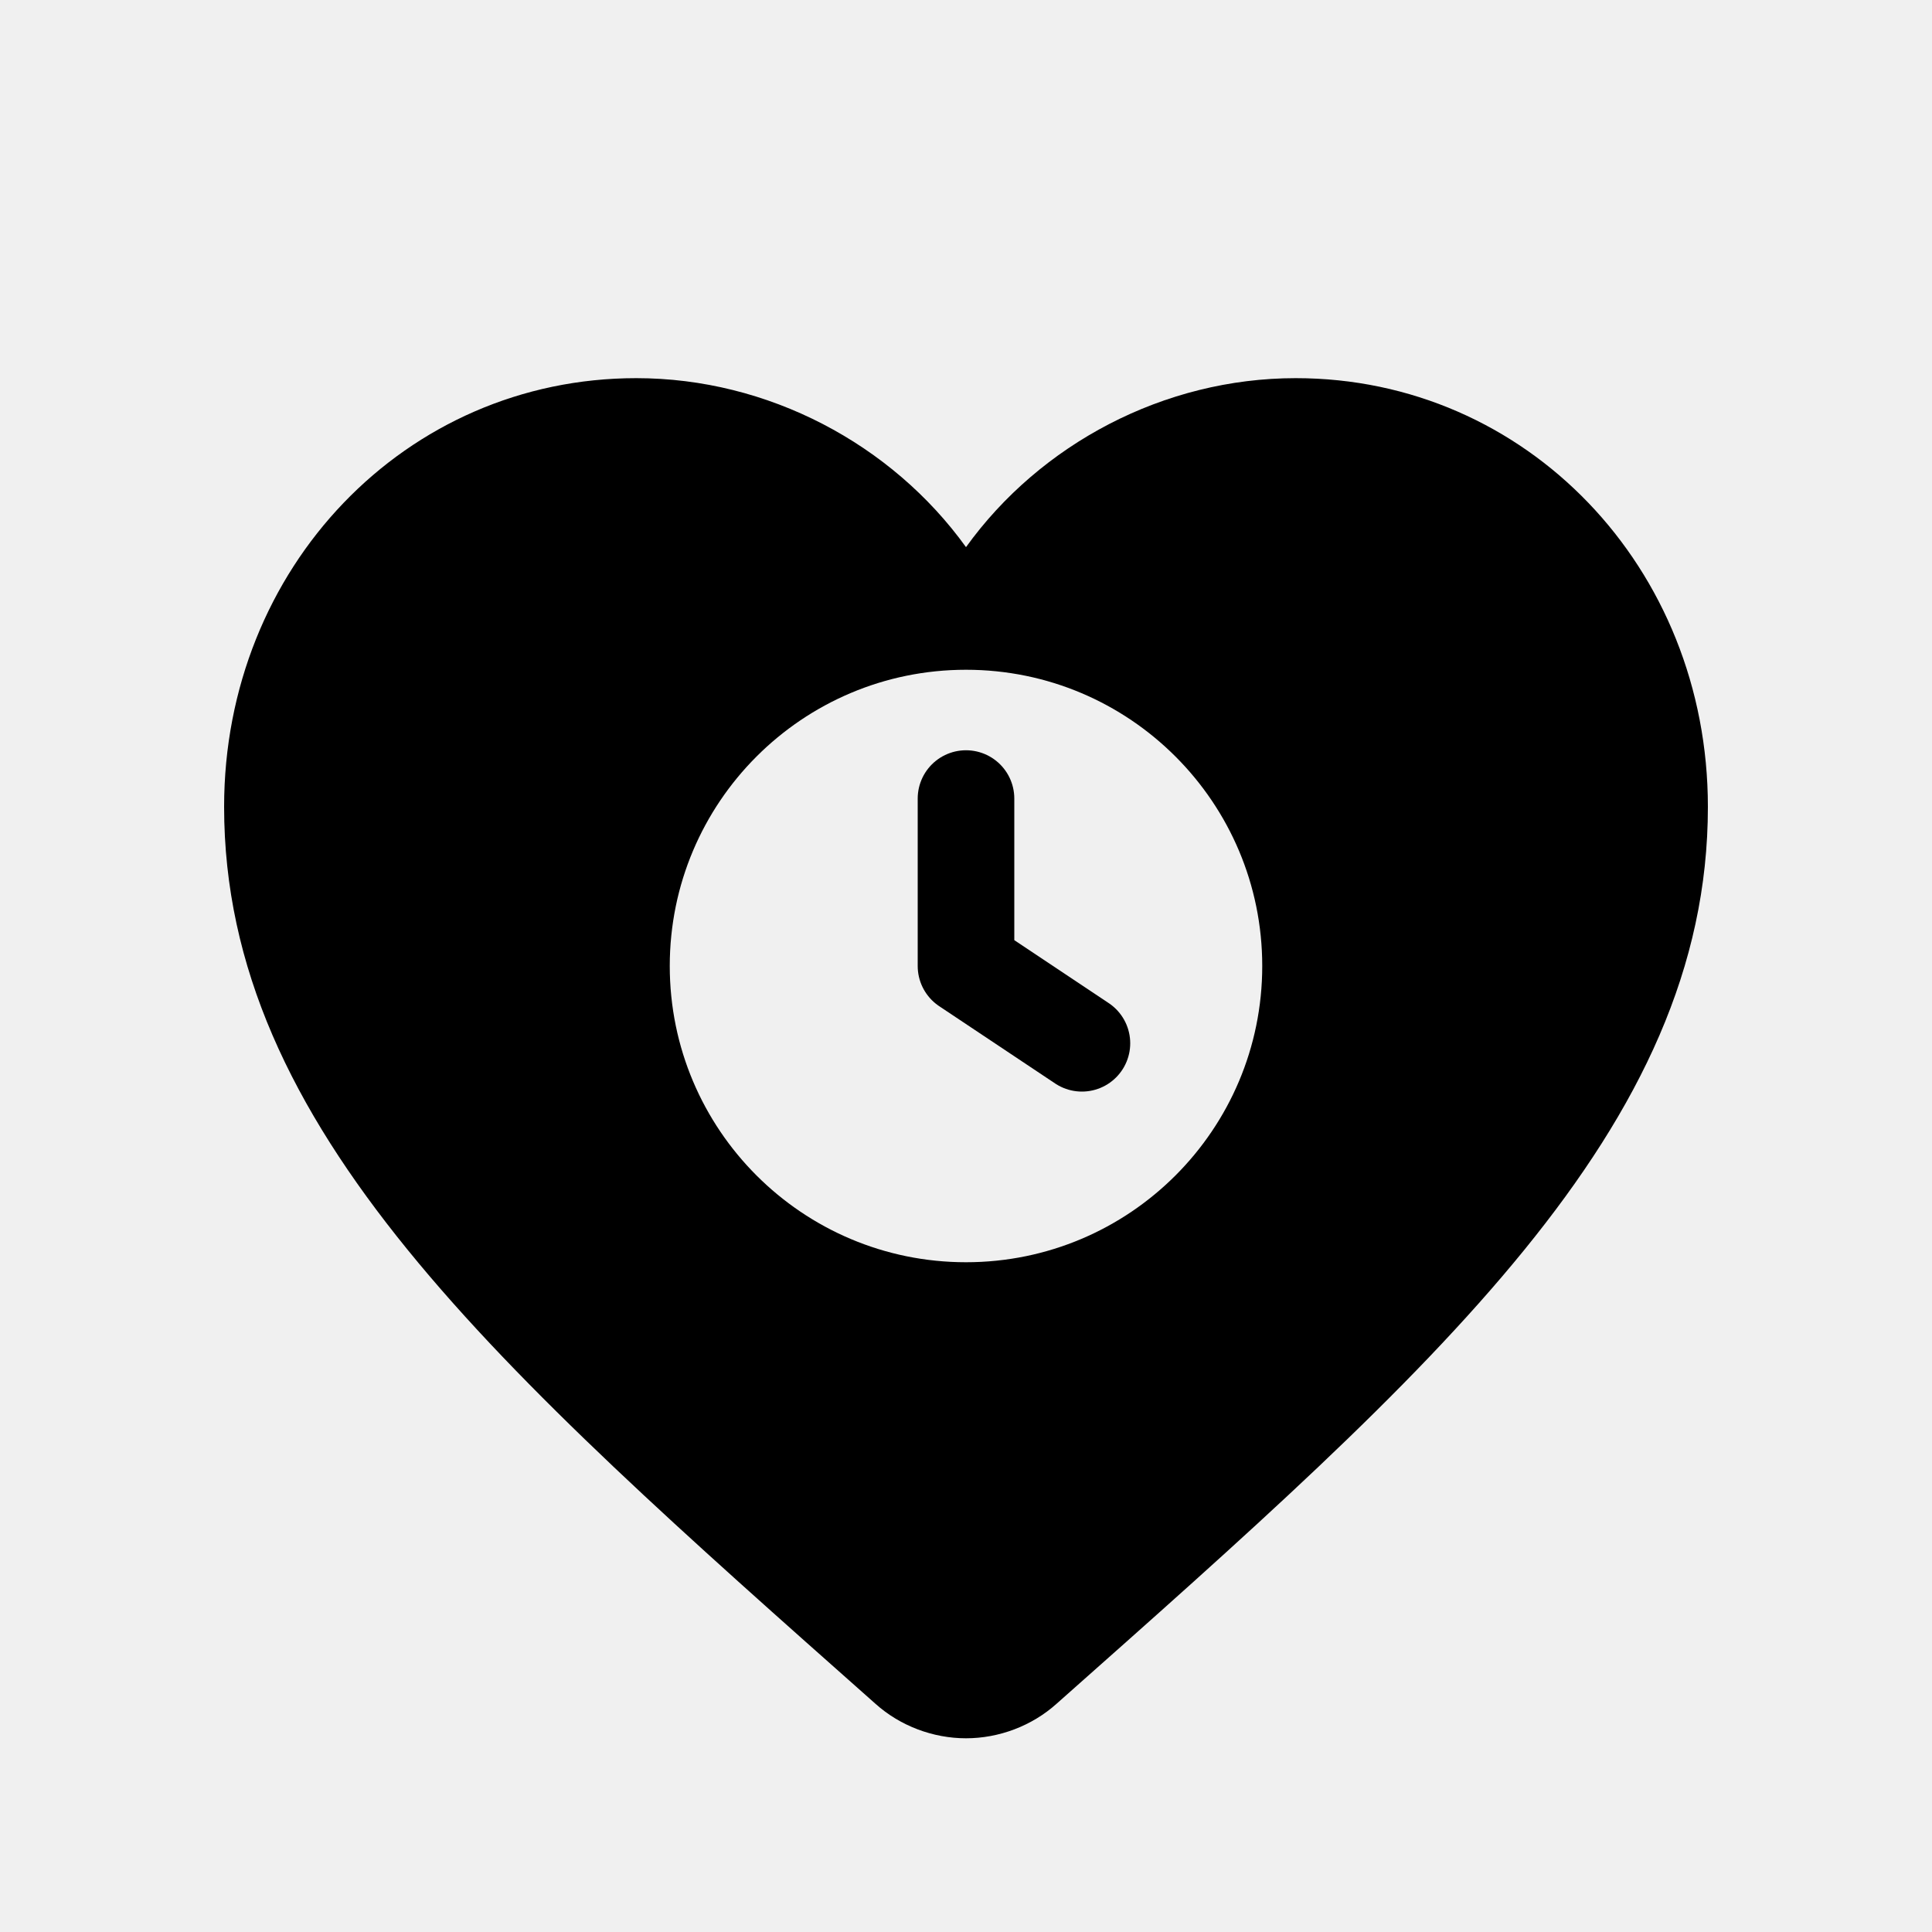
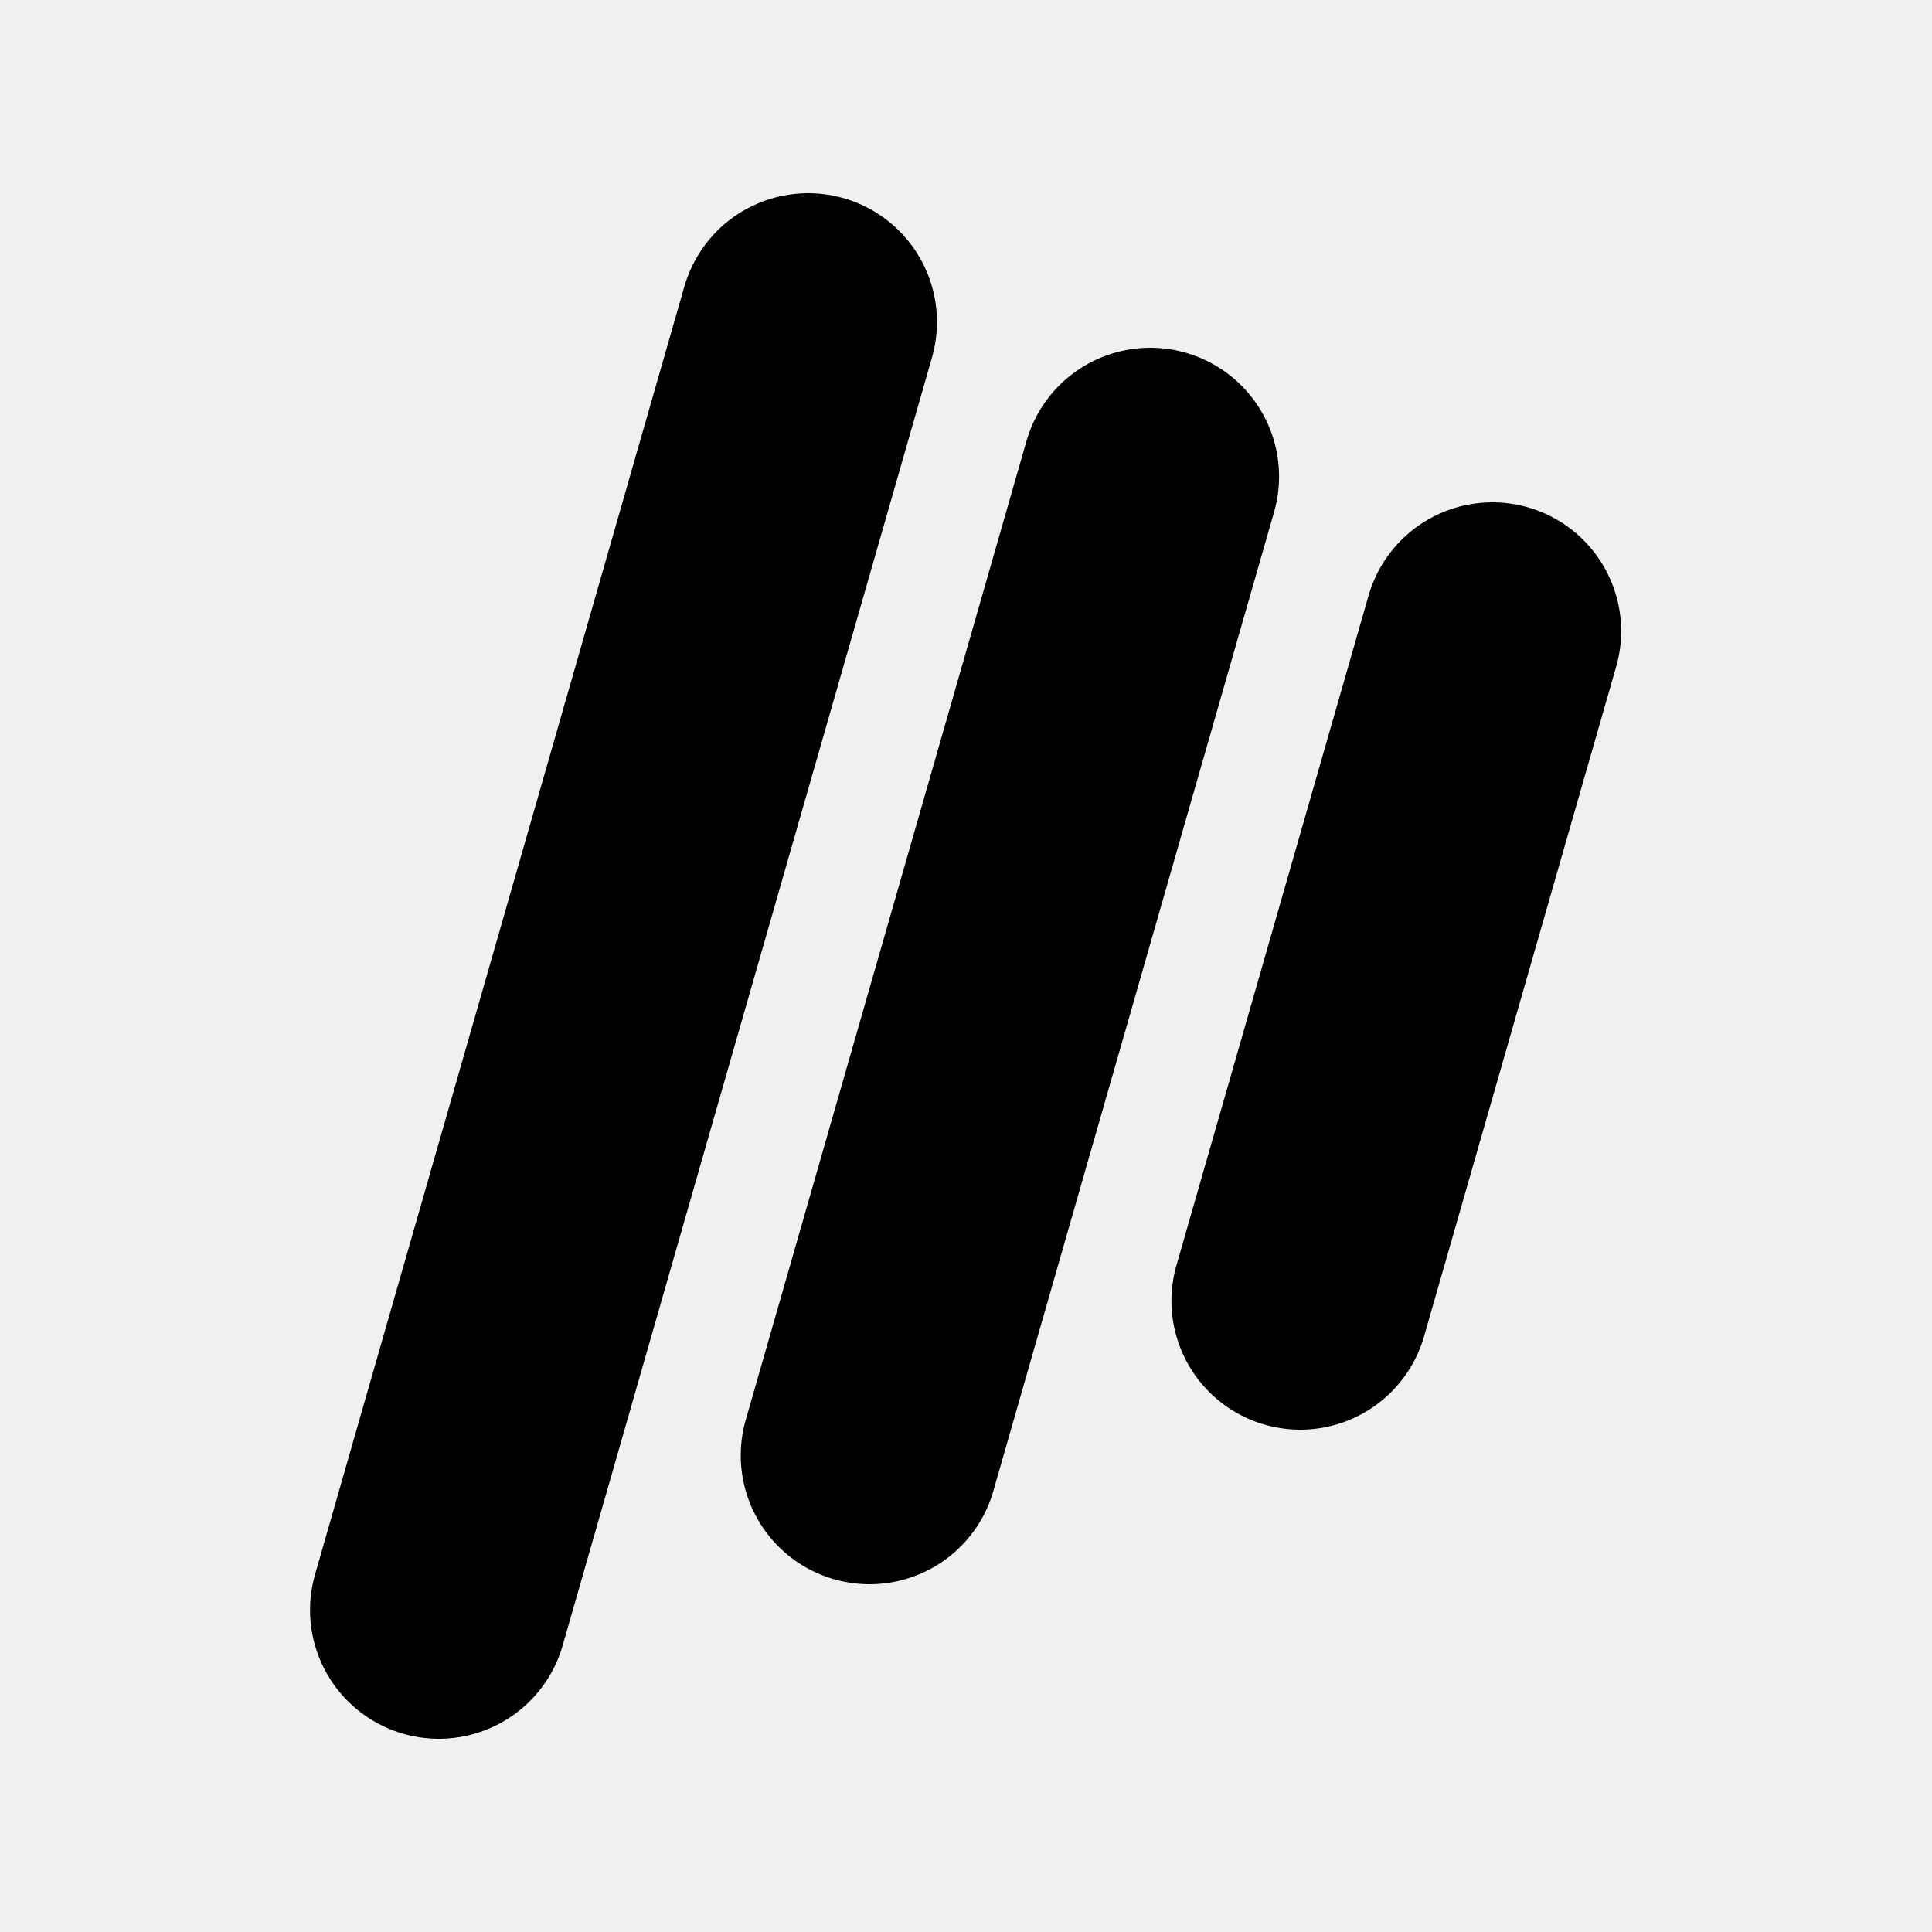
- <svg xmlns="http://www.w3.org/2000/svg" viewBox="0 0 30 30">
-   <defs>
-     <mask id="m">
-       <rect width="30" height="30" fill="#fff" />
-       <circle cx="15" cy="15" r="4.6" fill="#000" />
-     </mask>
-   </defs>
-   <g mask="url(#m)">
-     <path d="M15 24.5c-.4 0-.8-.15-1.1-.42C9.3 20 6 17.1 6 13.2 6 10.3 8.2 8 11 8c1.6 0 3.1.8 4 2.05C15.9 8.8 17.4 8 19 8c2.8 0 5 2.3 5 5.2 0 3.9-3.3 6.8-7.9 10.88-.3.27-.7.42-1.1.42z" fill="#000" transform="translate(15 15.6) scale(1.28) translate(-15 -15.6)" />
-   </g>
-   <path d="M15 12.4V15l1.8 1.2" stroke="#000" stroke-width="1.5" stroke-linecap="round" stroke-linejoin="round" fill="none" />
+ <svg xmlns="http://www.w3.org/2000/svg" viewBox="0 0 240 240">
+   <svg x="38.5" y="24" width="162.9" height="192" viewBox="0 0 203.59 240" stroke-width="40" stroke-linecap="round">
+     <line x1="77.35" y1="20" x2="20" y2="220" stroke="#000" />
+     <line x1="130.47" y1="44" x2="86.88" y2="196" stroke="#000" />
+     <line x1="183.59" y1="68" x2="153.76" y2="172" stroke="#000" />
+   </svg>
</svg>
